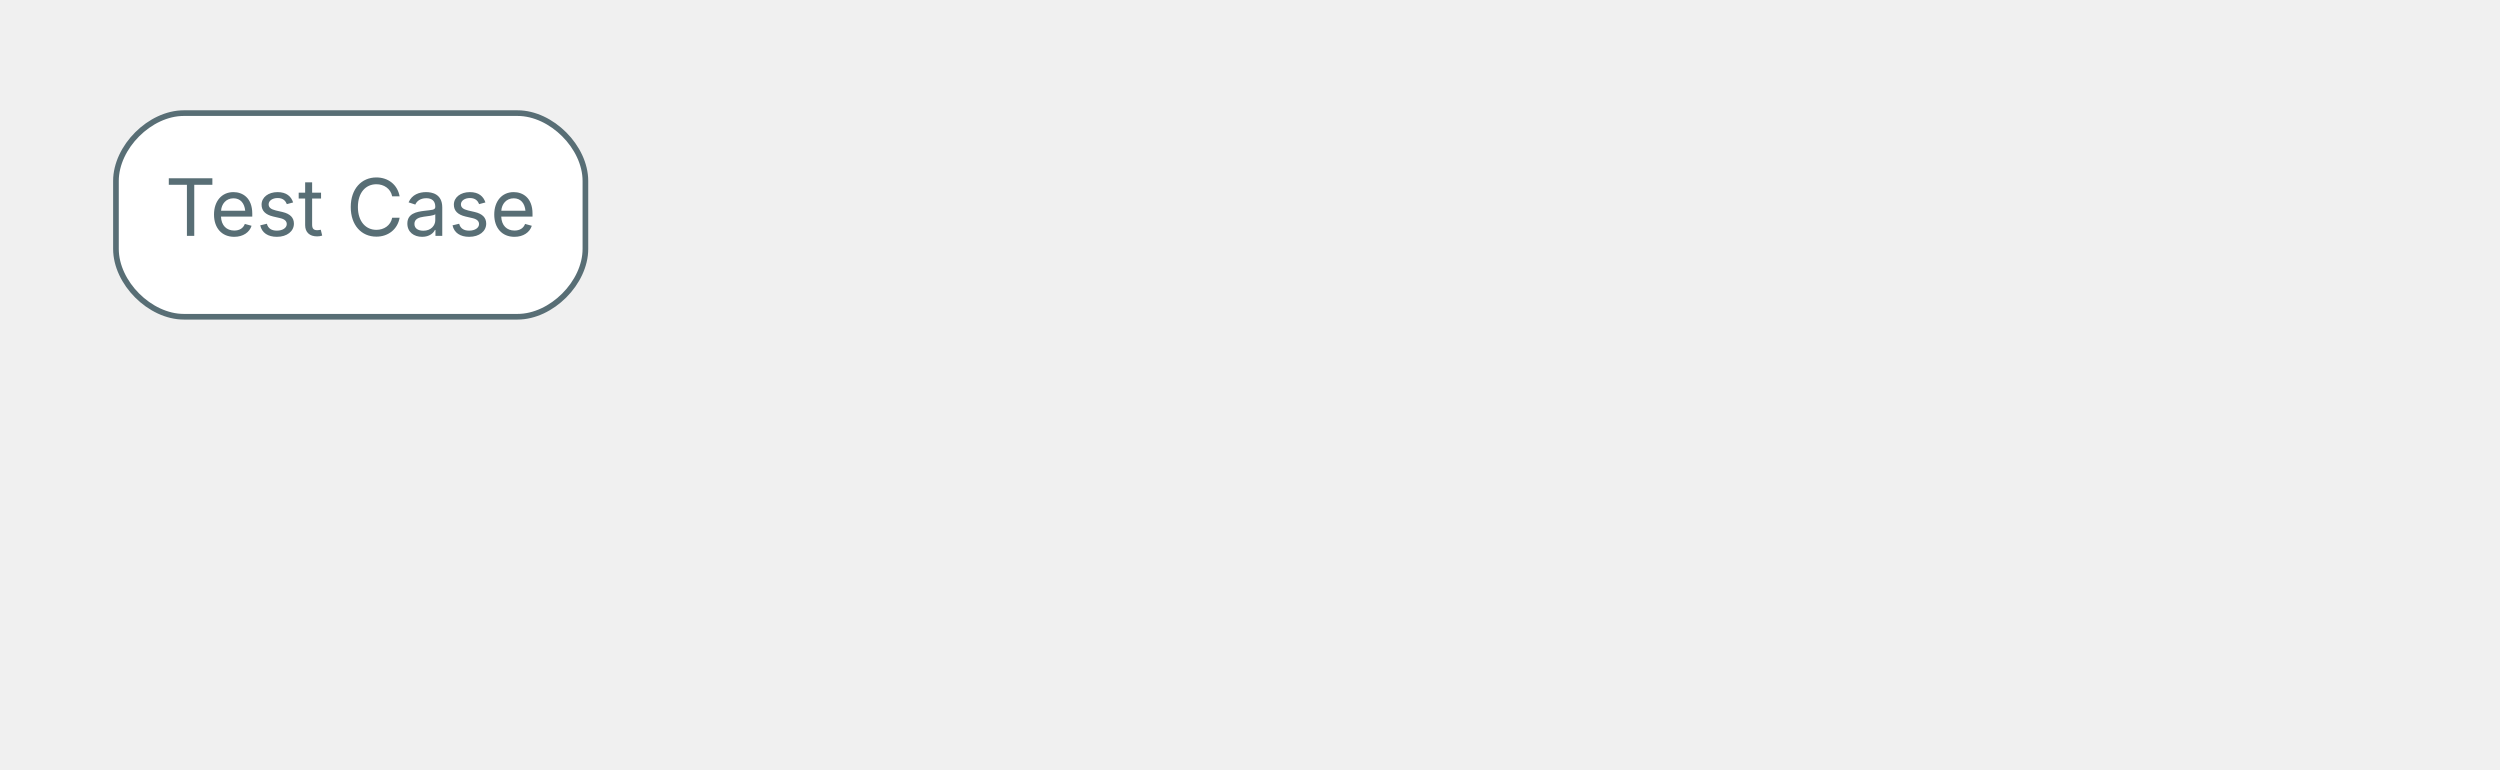
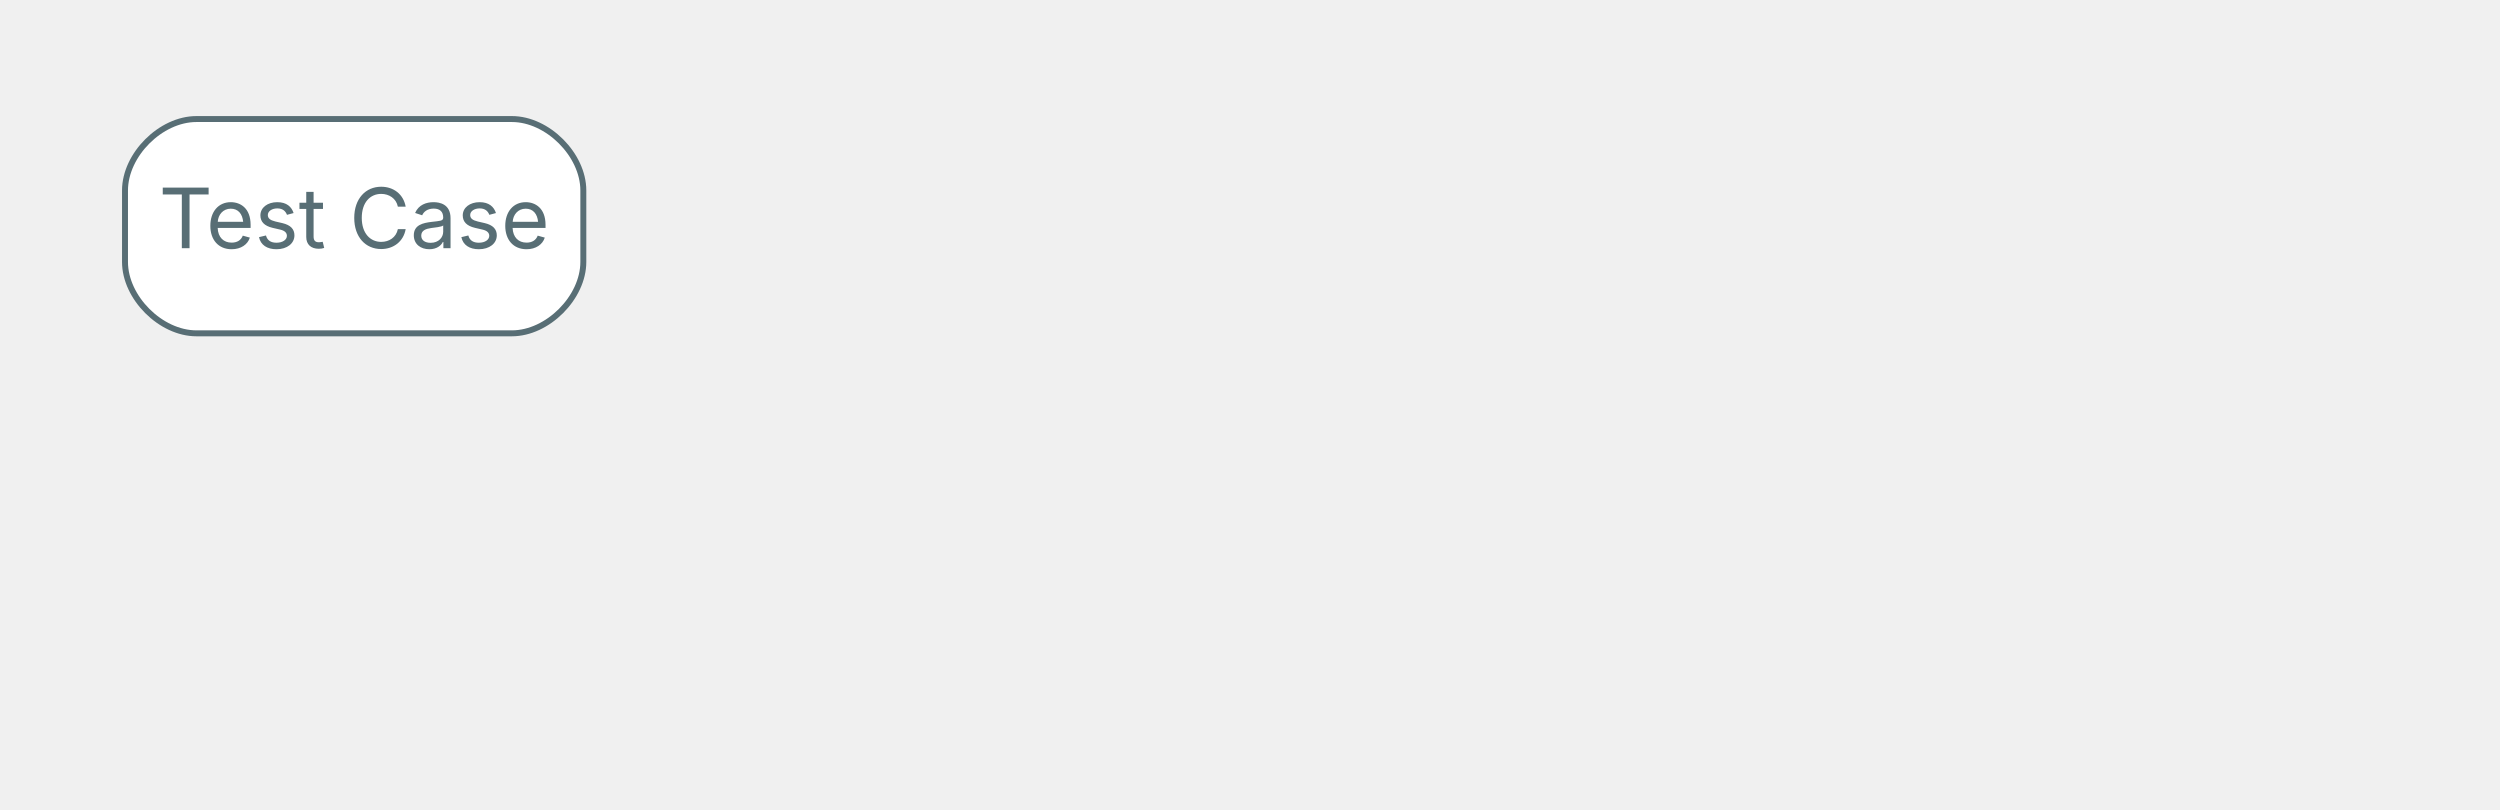
- <svg xmlns="http://www.w3.org/2000/svg" width="442pt" height="136pt" viewBox="0.00 0.00 442.00 136.00">
+ <svg xmlns="http://www.w3.org/2000/svg" width="420pt" height="136pt" viewBox="0.00 0.00 420.00 136.00">
  <g id="graph0" class="graph" transform="scale(1 1) rotate(0) translate(4 132)">
    <g id="clust1" class="cluster">
-       <polygon fill="transparent" stroke="transparent" points="8.5,-68 8.5,-120 426,-120 426,-68 8.5,-68" />
+       <polygon fill="transparent" stroke="transparent" points="9,-68 9,-120 404,-120 404,-68 9,-68" />
    </g>
    <g id="clust2" class="cluster">
-       <polygon fill="transparent" stroke="transparent" points="8,-8 8,-60 229,-60 229,-8 8,-8" />
+       <polygon fill="transparent" stroke="transparent" points="8,-8 8,-60 219,-60 219,-8 8,-8" />
    </g>
    <g id="node1" class="node">
-       <path fill="#ffffff" stroke="#586e75" d="M87.5,-112C87.5,-112 28.5,-112 28.5,-112 22.5,-112 16.5,-106 16.5,-100 16.5,-100 16.5,-88 16.5,-88 16.5,-82 22.5,-76 28.5,-76 28.5,-76 87.5,-76 87.5,-76 93.5,-76 99.5,-82 99.5,-88 99.5,-88 99.5,-100 99.5,-100 99.5,-106 93.5,-112 87.5,-112" />
-       <text text-anchor="middle" x="58" y="-90.3" font-family="Inter,Arial" font-size="14.00" fill="#586e75">Test Case</text>
+       <path fill="#ffffff" stroke="#586e75" d="M82,-112C82,-112 29,-112 29,-112 23,-112 17,-106 17,-100 17,-100 17,-88 17,-88 17,-82 23,-76 29,-76 29,-76 82,-76 82,-76 88,-76 94,-82 94,-88 94,-88 94,-100 94,-100 94,-106 88,-112 82,-112" />
+       <text text-anchor="middle" x="55.5" y="-90.3" font-family="Inter,Arial" font-size="14.00" fill="#586e75">Test Case</text>
    </g>
  </g>
</svg>
